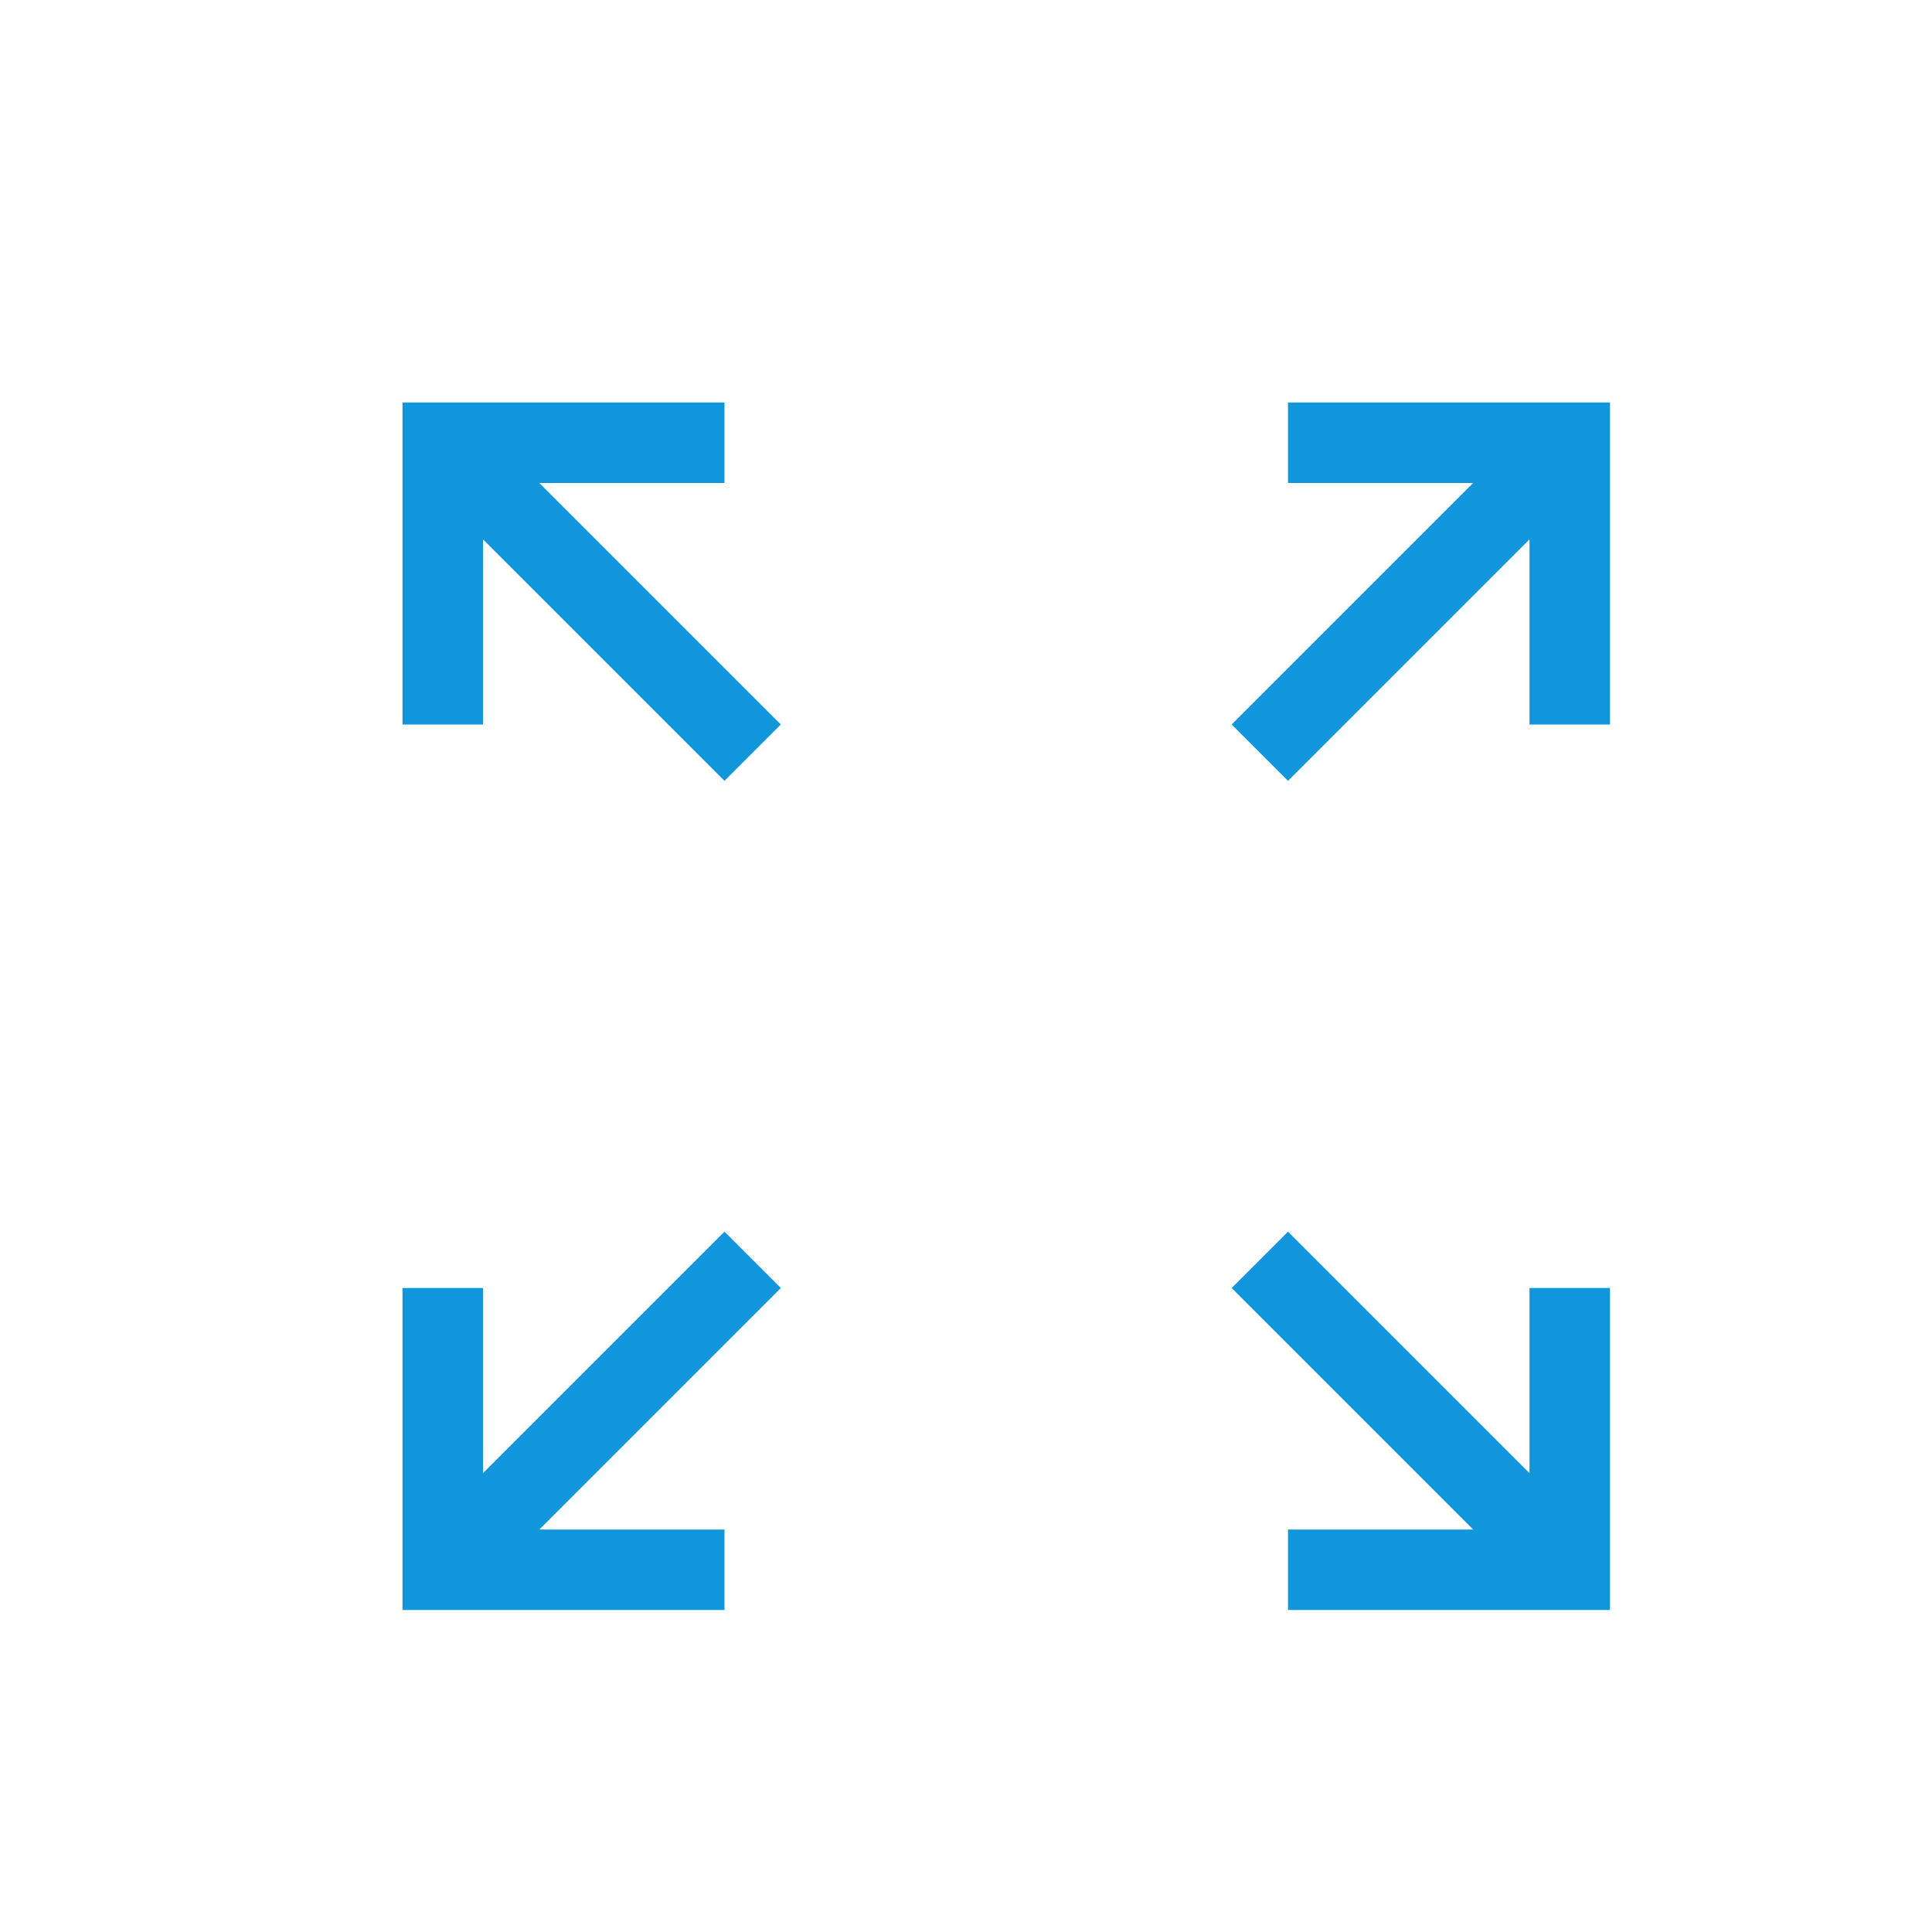
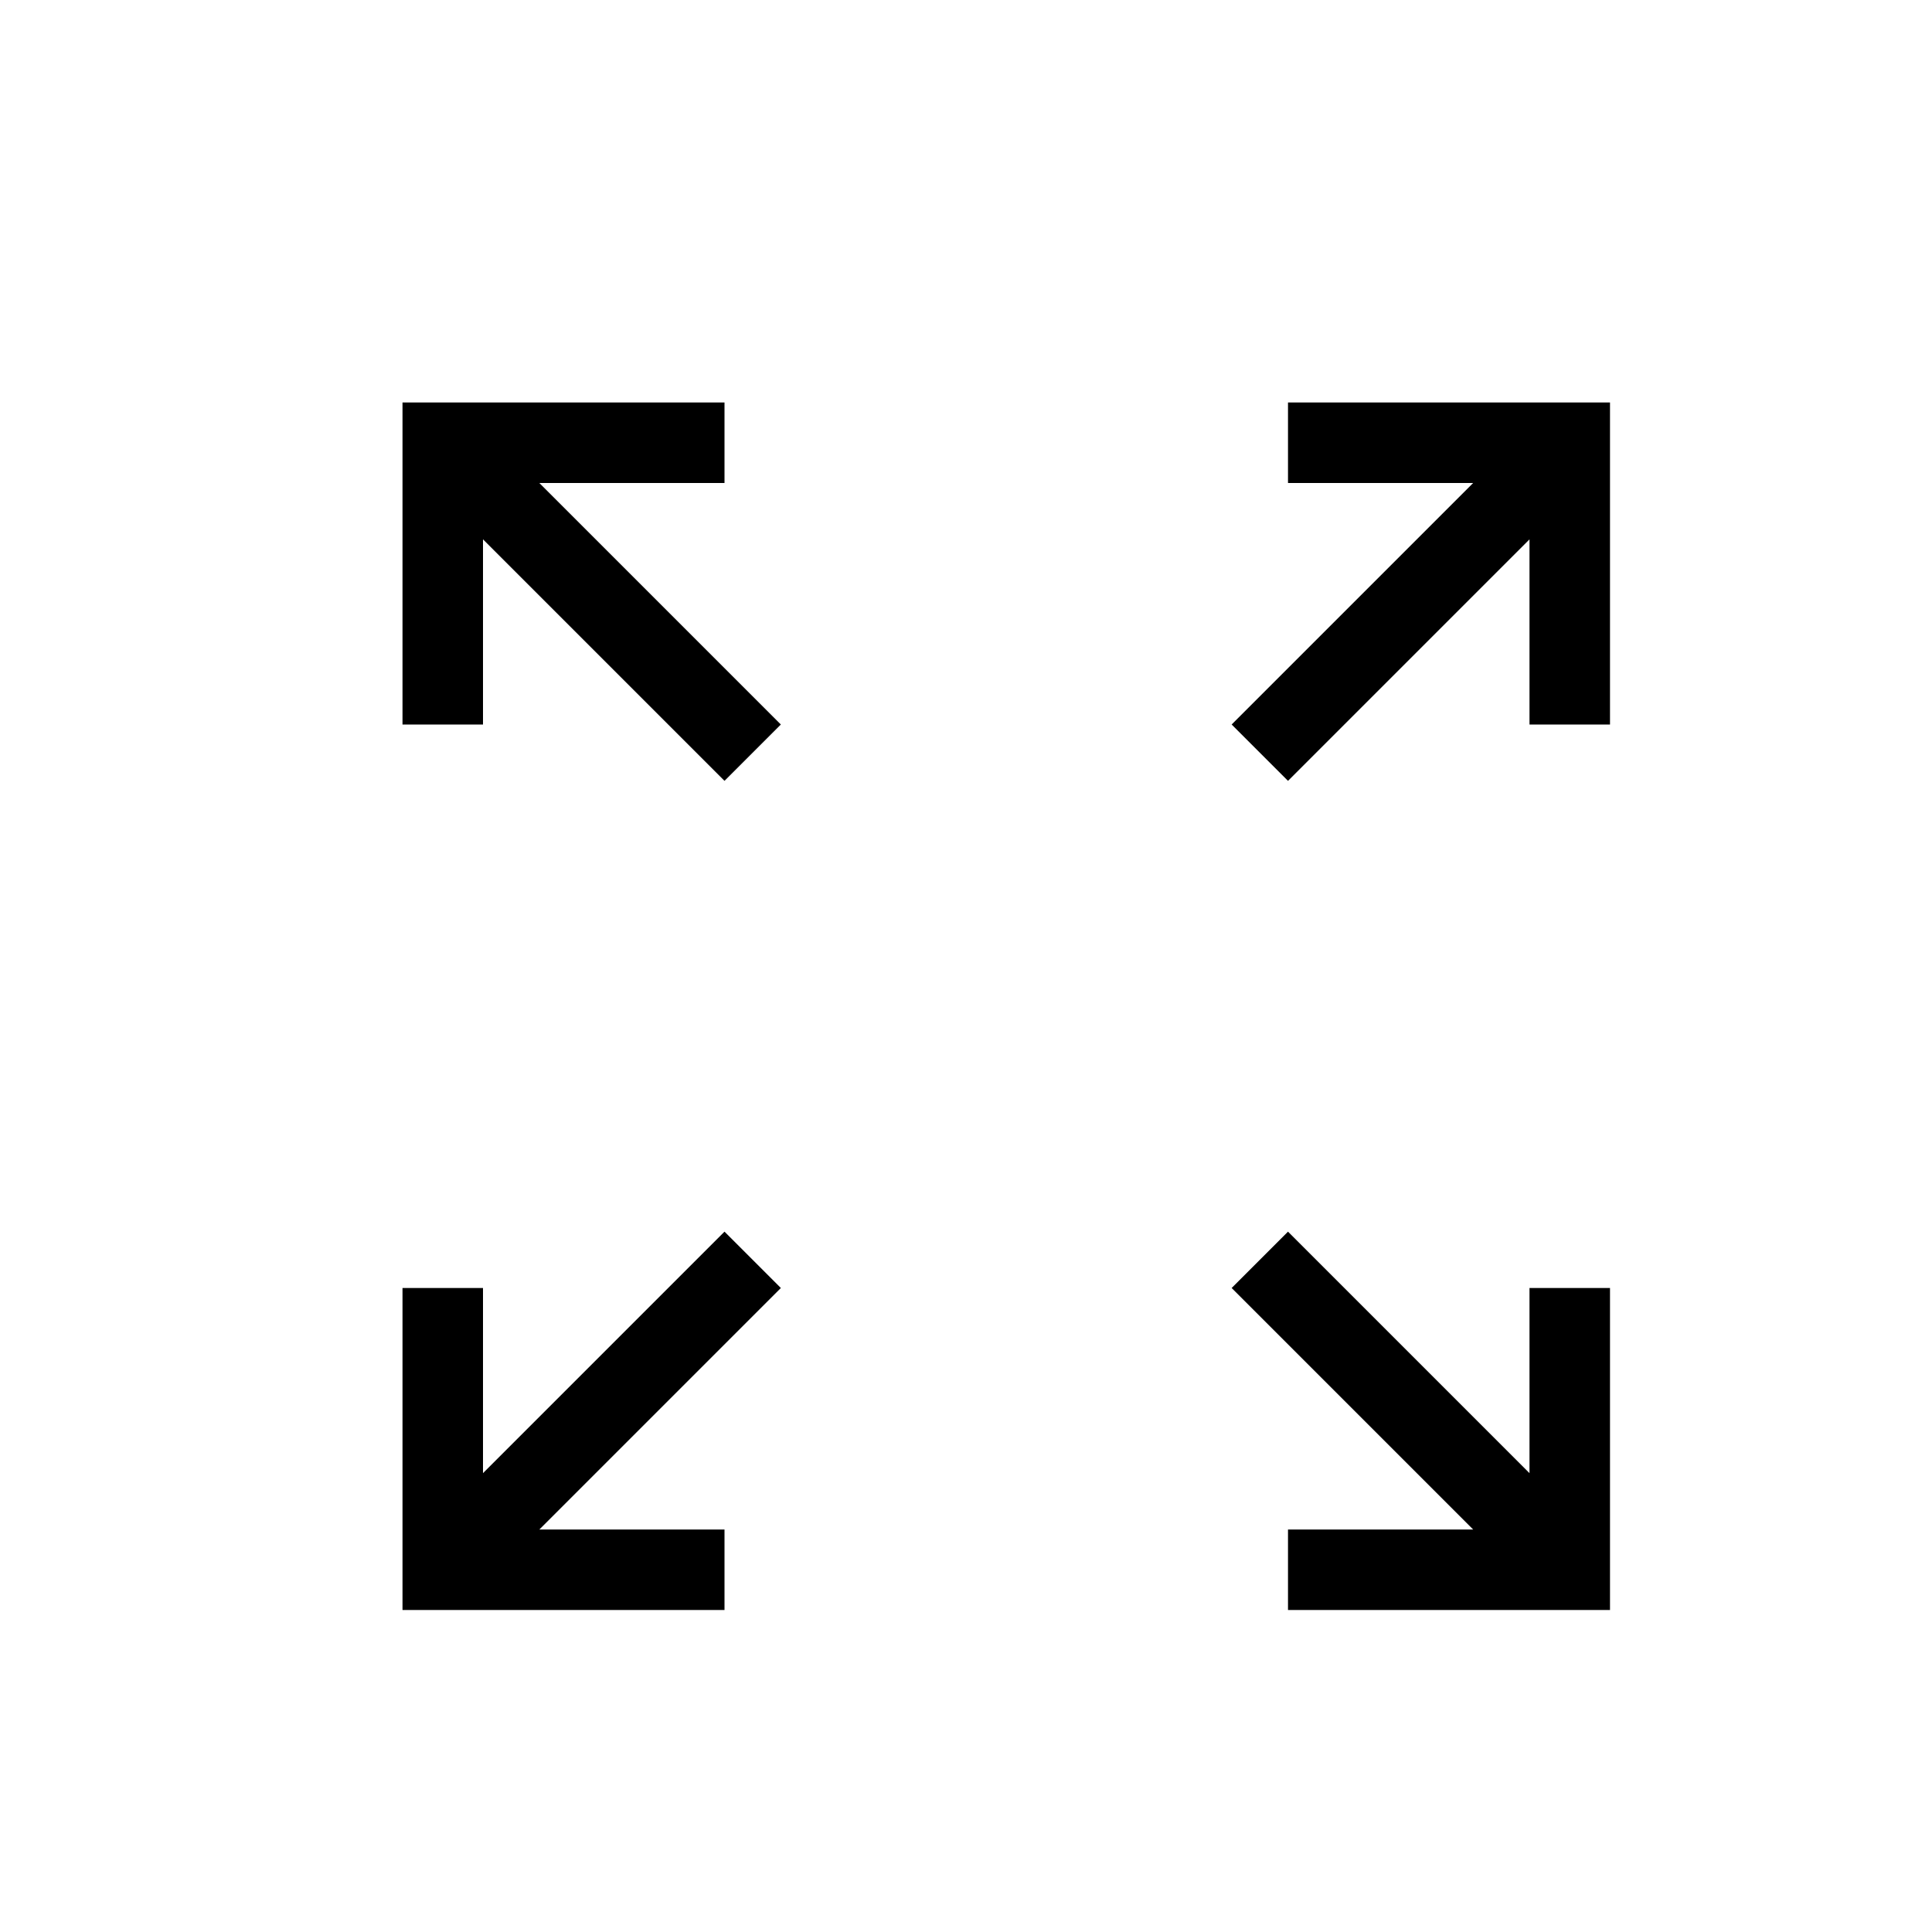
<svg xmlns="http://www.w3.org/2000/svg" t="1712023416457" class="icon" viewBox="0 0 1024 1024" version="1.1" p-id="1880" width="200" height="200">
-   <path d="M285.867 810.667H384v42.667H213.333v-170.667h42.667v98.133l128-128 29.867 29.867-128 128z m494.933 0l-128-128 29.867-29.867 128 128V682.667h42.667v170.667h-170.667v-42.667h98.133zM285.867 256l128 128-29.867 29.867-128-128V384H213.333V213.333h170.667v42.667H285.867z m494.933 0H682.667V213.333h170.667v170.667h-42.667V285.867l-128 128-29.867-29.867 128-128z" fill="#1296db" p-id="1881" />
+   <path d="M285.867 810.667H384v42.667H213.333v-170.667h42.667v98.133l128-128 29.867 29.867-128 128z m494.933 0l-128-128 29.867-29.867 128 128V682.667h42.667v170.667h-170.667v-42.667h98.133zM285.867 256l128 128-29.867 29.867-128-128V384H213.333V213.333h170.667v42.667H285.867z m494.933 0H682.667V213.333h170.667v170.667h-42.667V285.867l-128 128-29.867-29.867 128-128z" p-id="1881" />
</svg>
